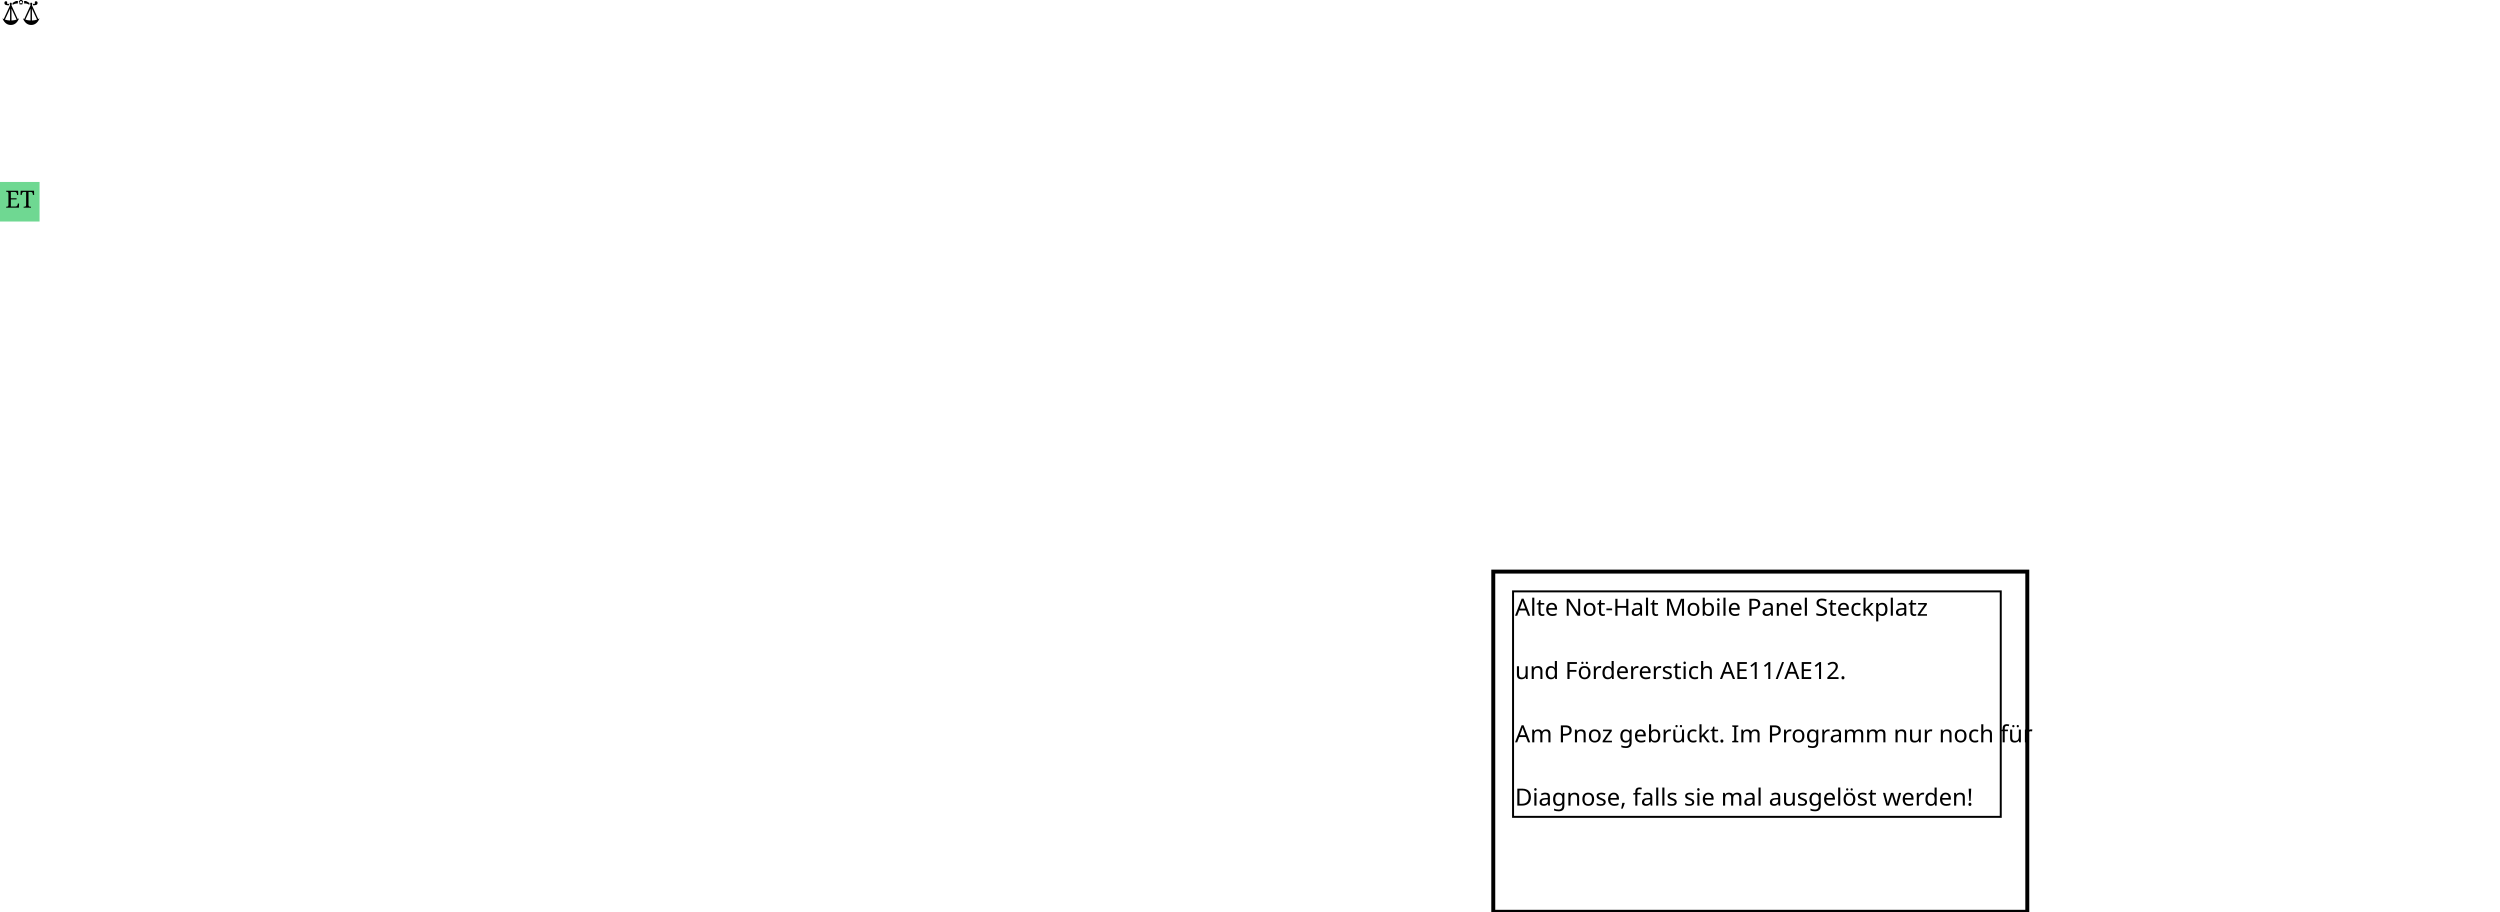
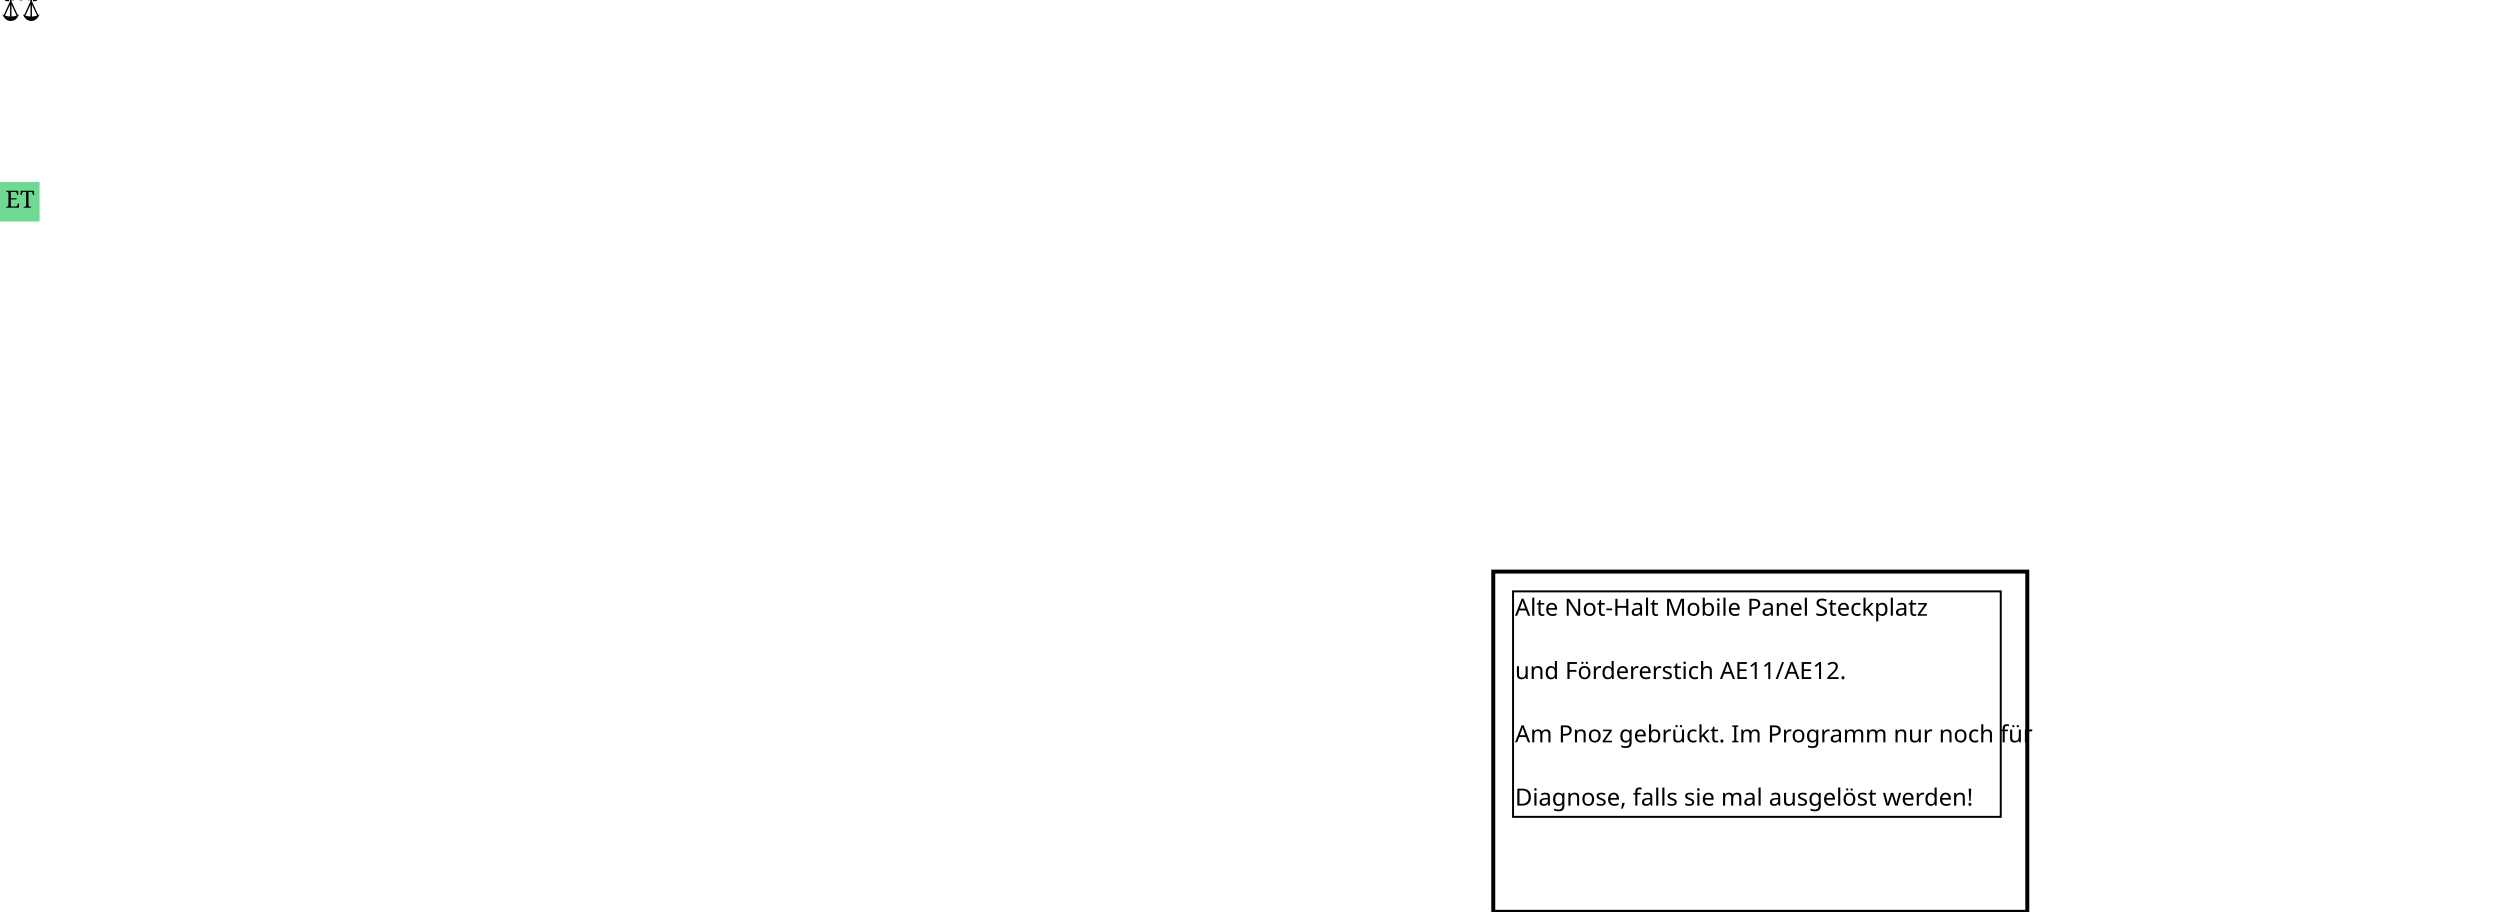
<svg xmlns="http://www.w3.org/2000/svg" width="1264" height="461" viewBox="0 0 1264 461">
  <path d="M0,0 L1264,0 L1264,20 L0,20 Z" fill="none" />
  <path d="M0,0 L20,0 L20,20 L0,20 Z" fill="none" />
  <path d="M0,0 L20,0 L20,20 L0,20 Z" fill="none" />
-   <text x="0.65" y="0" fill="rgb(0, 0, 0)" dominant-baseline="text-before-edge" font-size="20px" font-family="serif">⚖</text>
+   <text x="0.65" y="-2.02" fill="rgb(0, 0, 0)" dominant-baseline="text-before-edge" font-size="20px" font-family="serif">⚖</text>
  <path d="M765,299 L1011.58,299 L1011.58,413 L765,413 Z" fill="none" stroke="rgb(0, 0, 0)" stroke-width="1" />
  <text x="766" y="302" fill="rgb(0, 0, 0)" dominant-baseline="text-before-edge" font-size="12px" font-family="Segoe UI">Alte Not-Halt Mobile Panel Steckplatz</text>
  <text x="766" y="334" fill="rgb(0, 0, 0)" dominant-baseline="text-before-edge" font-size="12px" font-family="Segoe UI">und Fördererstich AE11/AE12.</text>
  <text x="766" y="366" fill="rgb(0, 0, 0)" dominant-baseline="text-before-edge" font-size="12px" font-family="Segoe UI">Am Pnoz gebrückt. Im Programm nur noch für</text>
  <text x="766" y="398" fill="rgb(0, 0, 0)" dominant-baseline="text-before-edge" font-size="12px" font-family="Segoe UI">Diagnose, falls sie mal ausgelöst werden!</text>
  <path d="M755,289 L1055,289 L1055,439 L755,439 Z" fill="none" />
  <path d="M755,289 L1025,289 L1025,461 L755,461 Z" fill="none" stroke="rgb(0, 0, 0)" stroke-width="2" />
  <path d="M0,92 L20,92 L20,112 L0,112 Z" fill="none" />
  <path d="M0,92 L20,92 L20,112 L0,112 Z" fill="rgb(111, 216, 146)" />
  <text x="2.67" y="95.7" fill="rgb(0, 0, 0)" dominant-baseline="text-before-edge" font-size="12px" font-family="serif">ET</text>
</svg>
